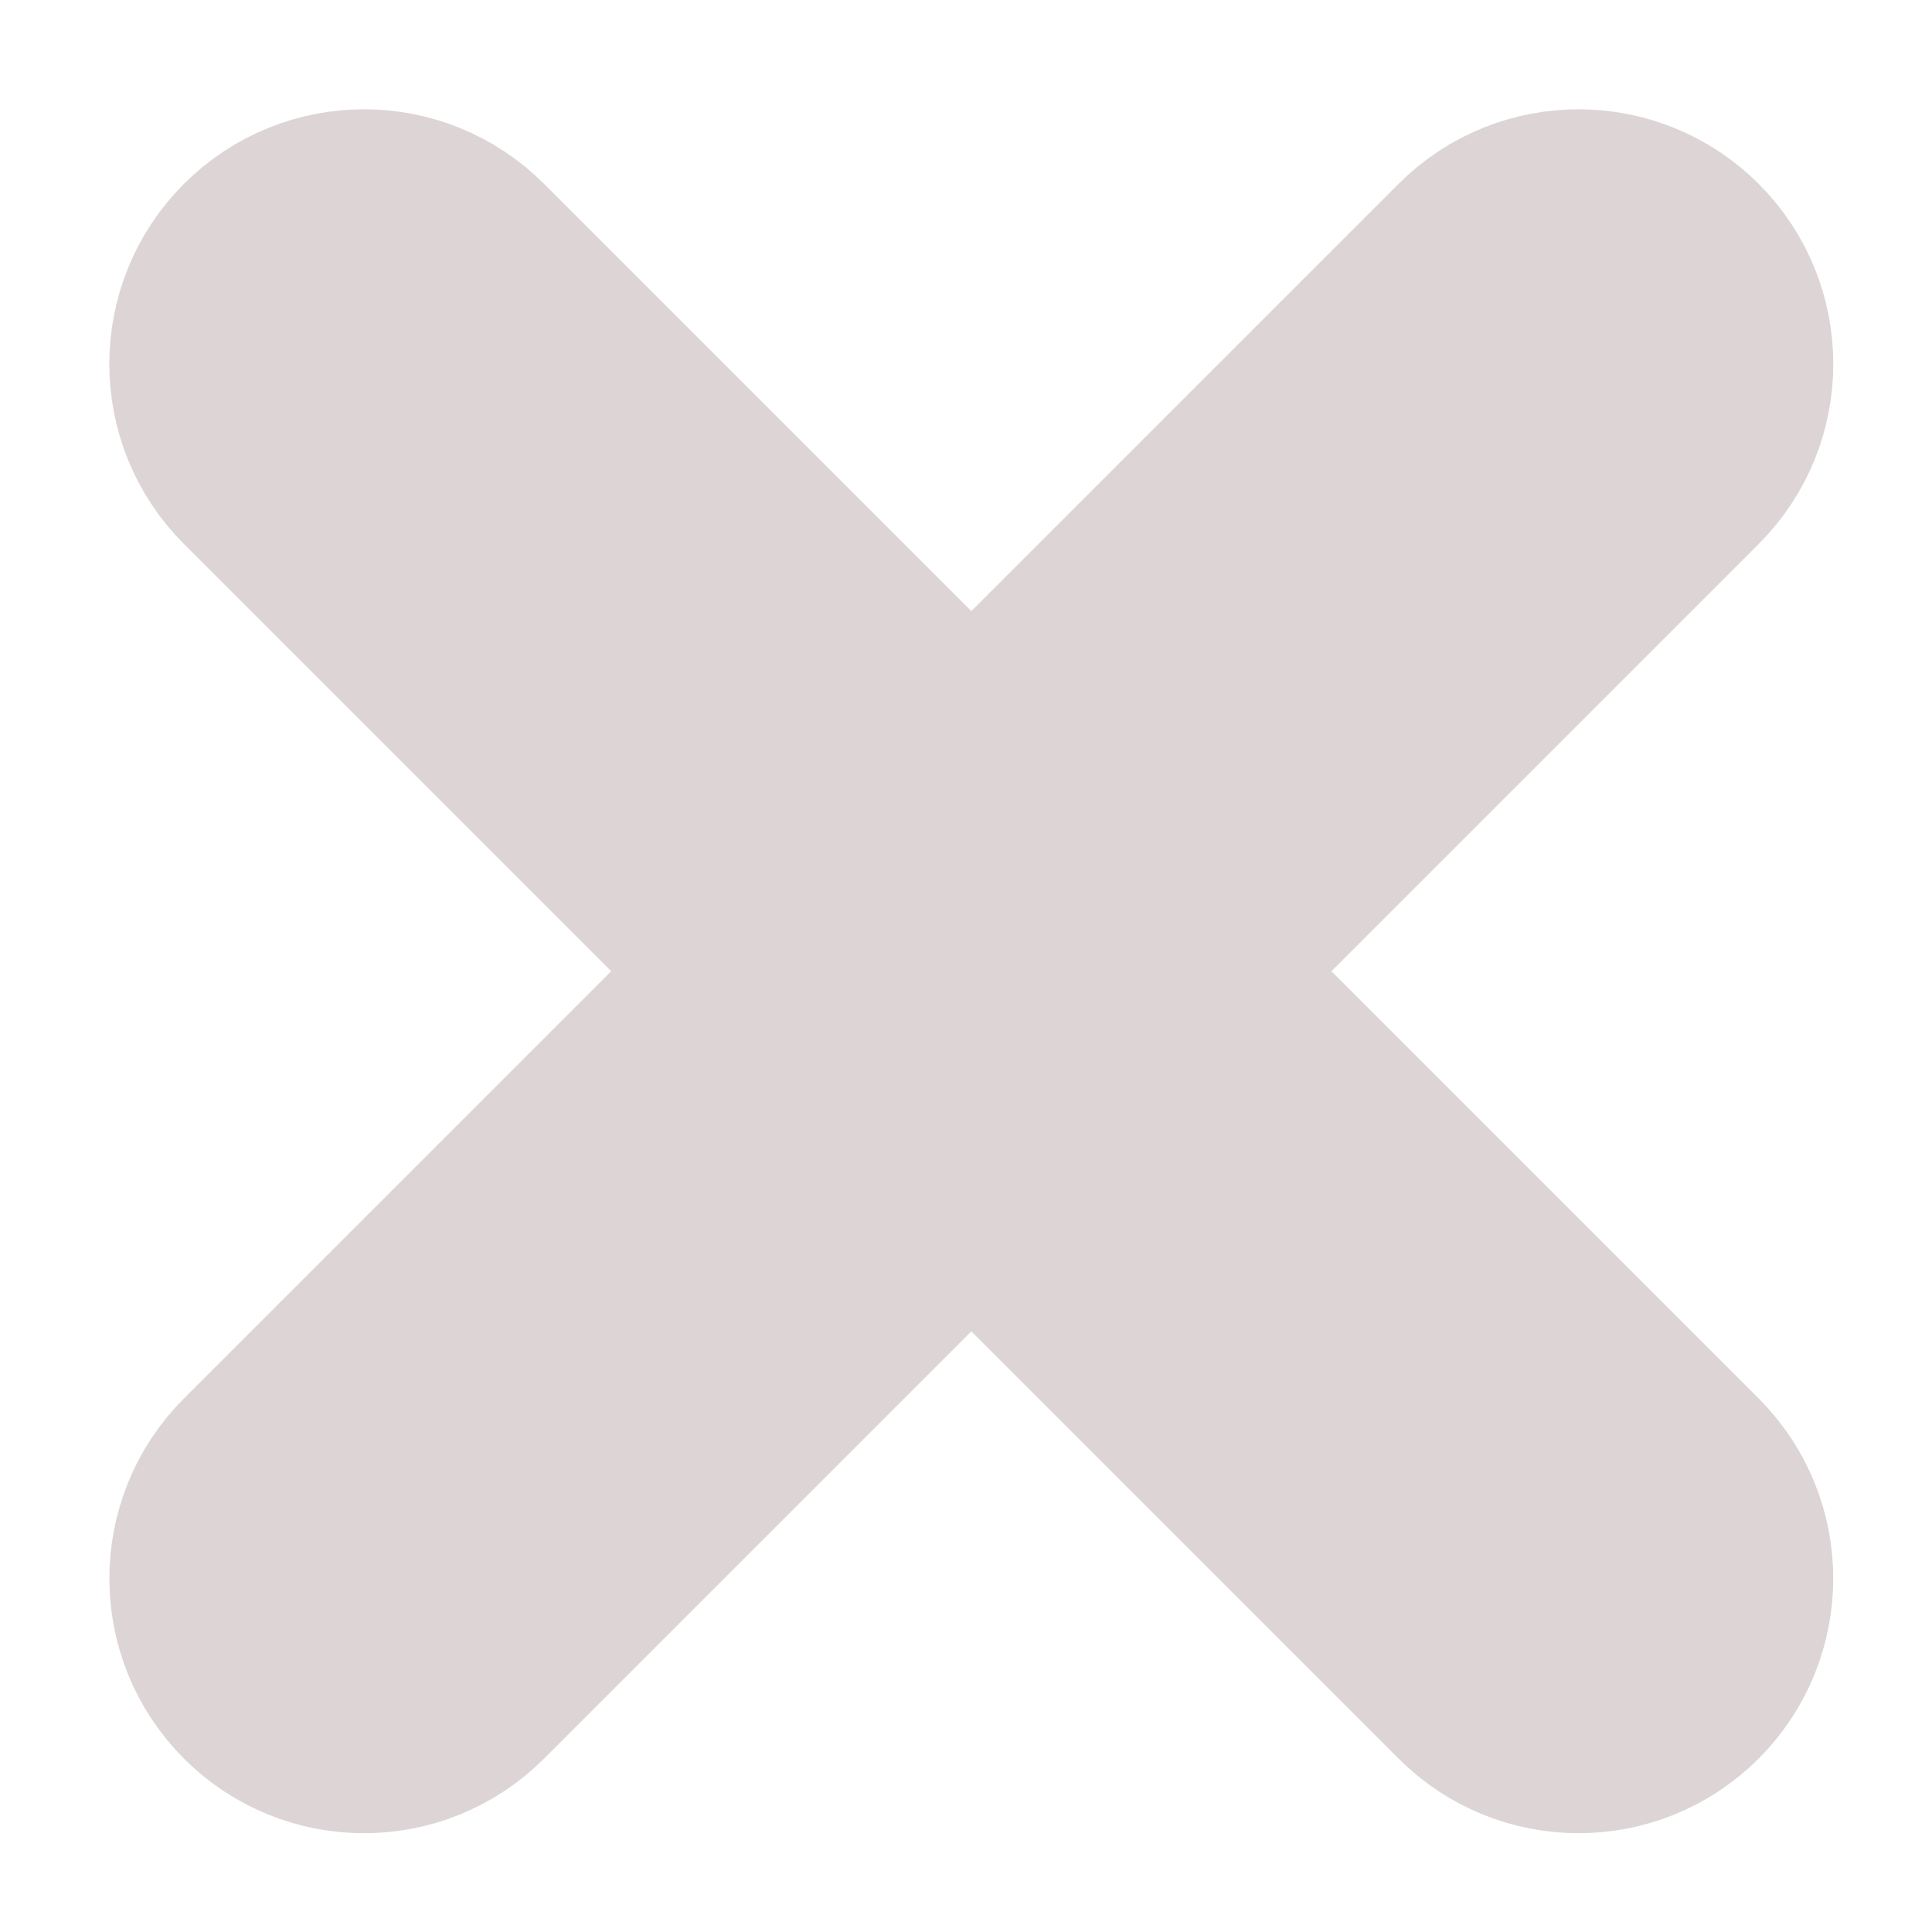
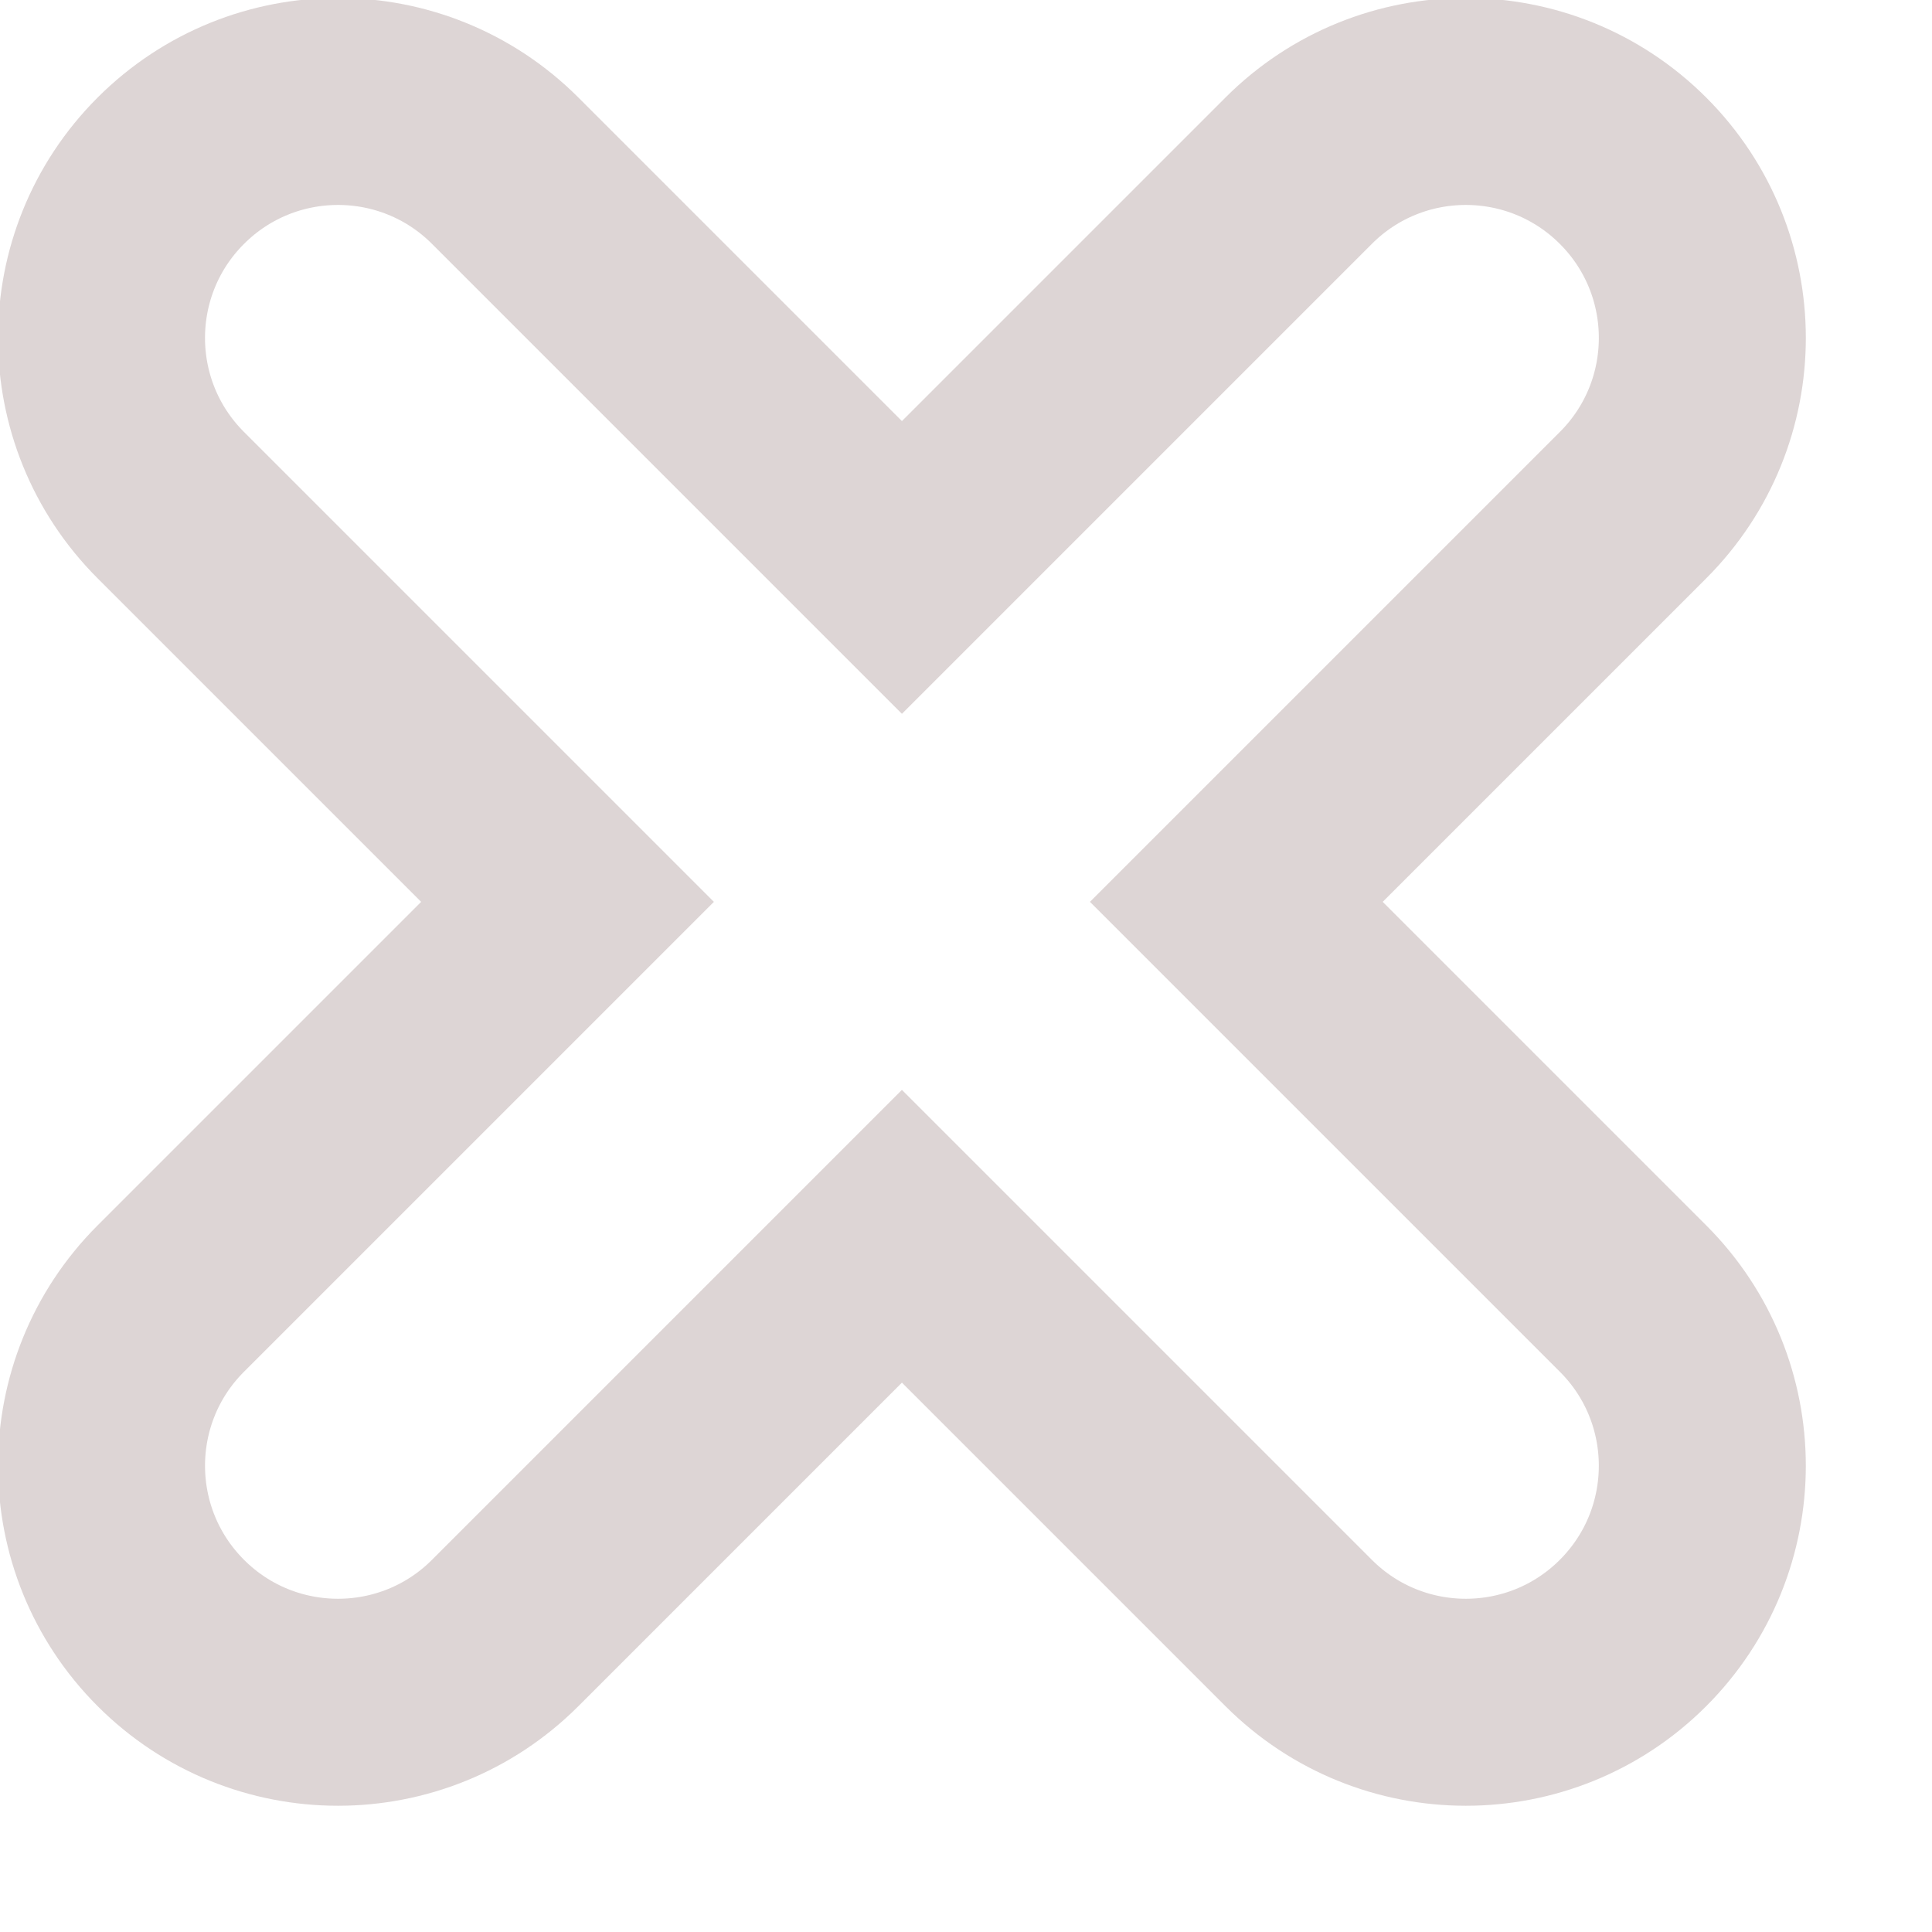
- <svg xmlns="http://www.w3.org/2000/svg" width="13px" height="13px" viewBox="0 0 13 13" version="1.1">
+ <svg xmlns="http://www.w3.org/2000/svg" width="14px" height="14px" viewBox="0 0 14 14" version="1.1">
  <defs />
-   <g id="Design" stroke="none" stroke-width="1" fill="none" fill-rule="evenodd">
-     <g id="clear-and-reset-calendar" transform="translate(-1185, -88)" stroke="#DDD5D5" fill-rule="nonzero" stroke-width="1.5" fill="#DDD5D5">
-       <path d="M1192.499,93.572 L1192.499,88.756 C1192.499,88.224 1192.068,87.793 1191.536,87.793 C1191.004,87.793 1190.572,88.224 1190.572,88.756 L1190.572,93.572 L1185.756,93.572 C1185.224,93.572 1184.793,94.004 1184.793,94.536 C1184.793,95.068 1185.224,95.499 1185.756,95.499 L1190.572,95.499 L1190.572,100.315 C1190.572,100.847 1191.004,101.278 1191.536,101.278 C1192.068,101.278 1192.499,100.847 1192.499,100.315 L1192.499,95.499 L1197.315,95.499 C1197.847,95.499 1198.278,95.068 1198.278,94.536 C1198.278,94.004 1197.847,93.572 1197.315,93.572 L1192.499,93.572 Z" id="Combined-Shape" transform="translate(1191.536, 94.53553) rotate(45) translate(-1191.536, -94.53553) " />
+   <g id="Design" stroke="none" stroke-width="0.25" fill="none" fill-rule="evenodd">
+     <g id="clear-and-reset-calendar" transform="translate(-1185, -88)" stroke="#DDD5D5" stroke-width="1.5" fill-rule="nonzero">
+       <path d="M1193.249,92.822 L1197.315,92.822 C1198.261,92.822 1199.028,93.589 1199.028,94.536 C1199.028,95.482 1198.261,96.249 1197.315,96.249 L1193.249,96.249 L1193.249,100.315 C1193.249,101.261 1192.482,102.028 1191.536,102.028 C1190.589,102.028 1189.822,101.261 1189.822,100.315 L1189.822,96.249 L1185.756,96.249 C1184.81,96.249 1184.043,95.482 1184.043,94.536 C1184.043,93.589 1184.81,92.822 1185.756,92.822 L1189.822,92.822 L1189.822,88.756 C1189.822,87.81 1190.589,87.043 1191.536,87.043 C1192.482,87.043 1193.249,87.81 1193.249,88.756 L1193.249,92.822 Z" id="Combined-Shape" transform="translate(1191.536, 94.53553) rotate(45) translate(-1191.536, -94.53553) " />
    </g>
  </g>
</svg>
